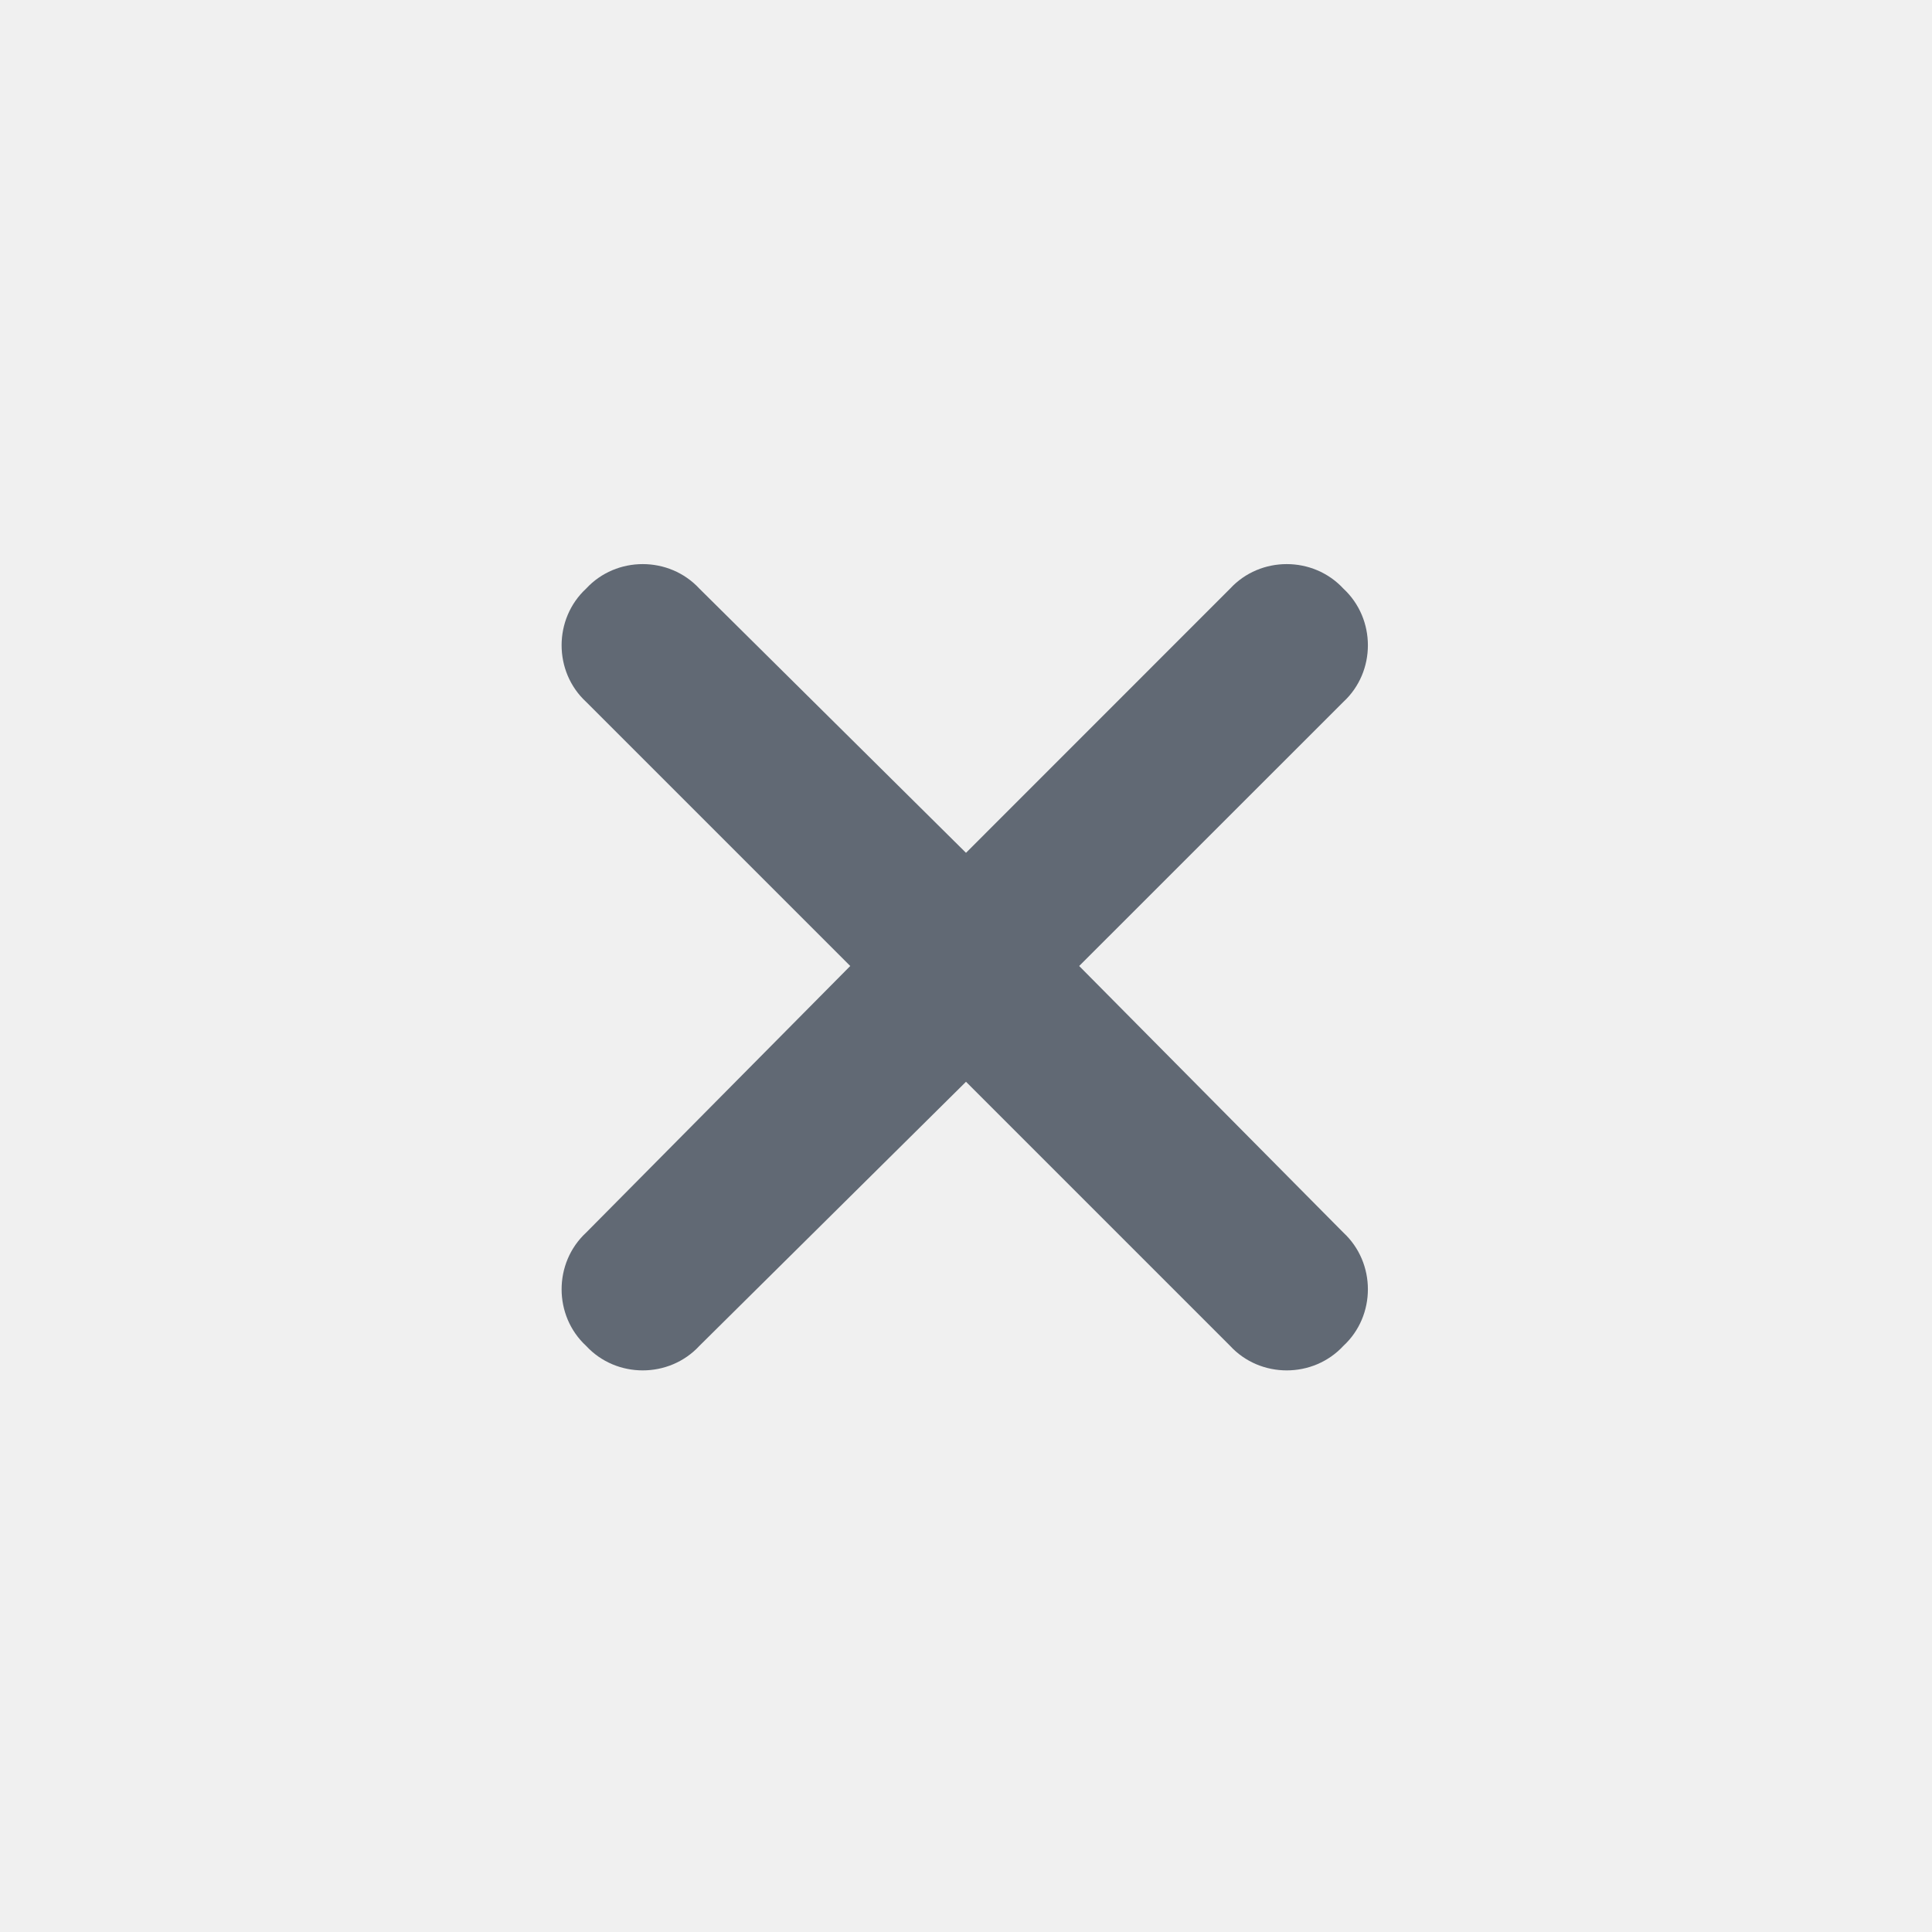
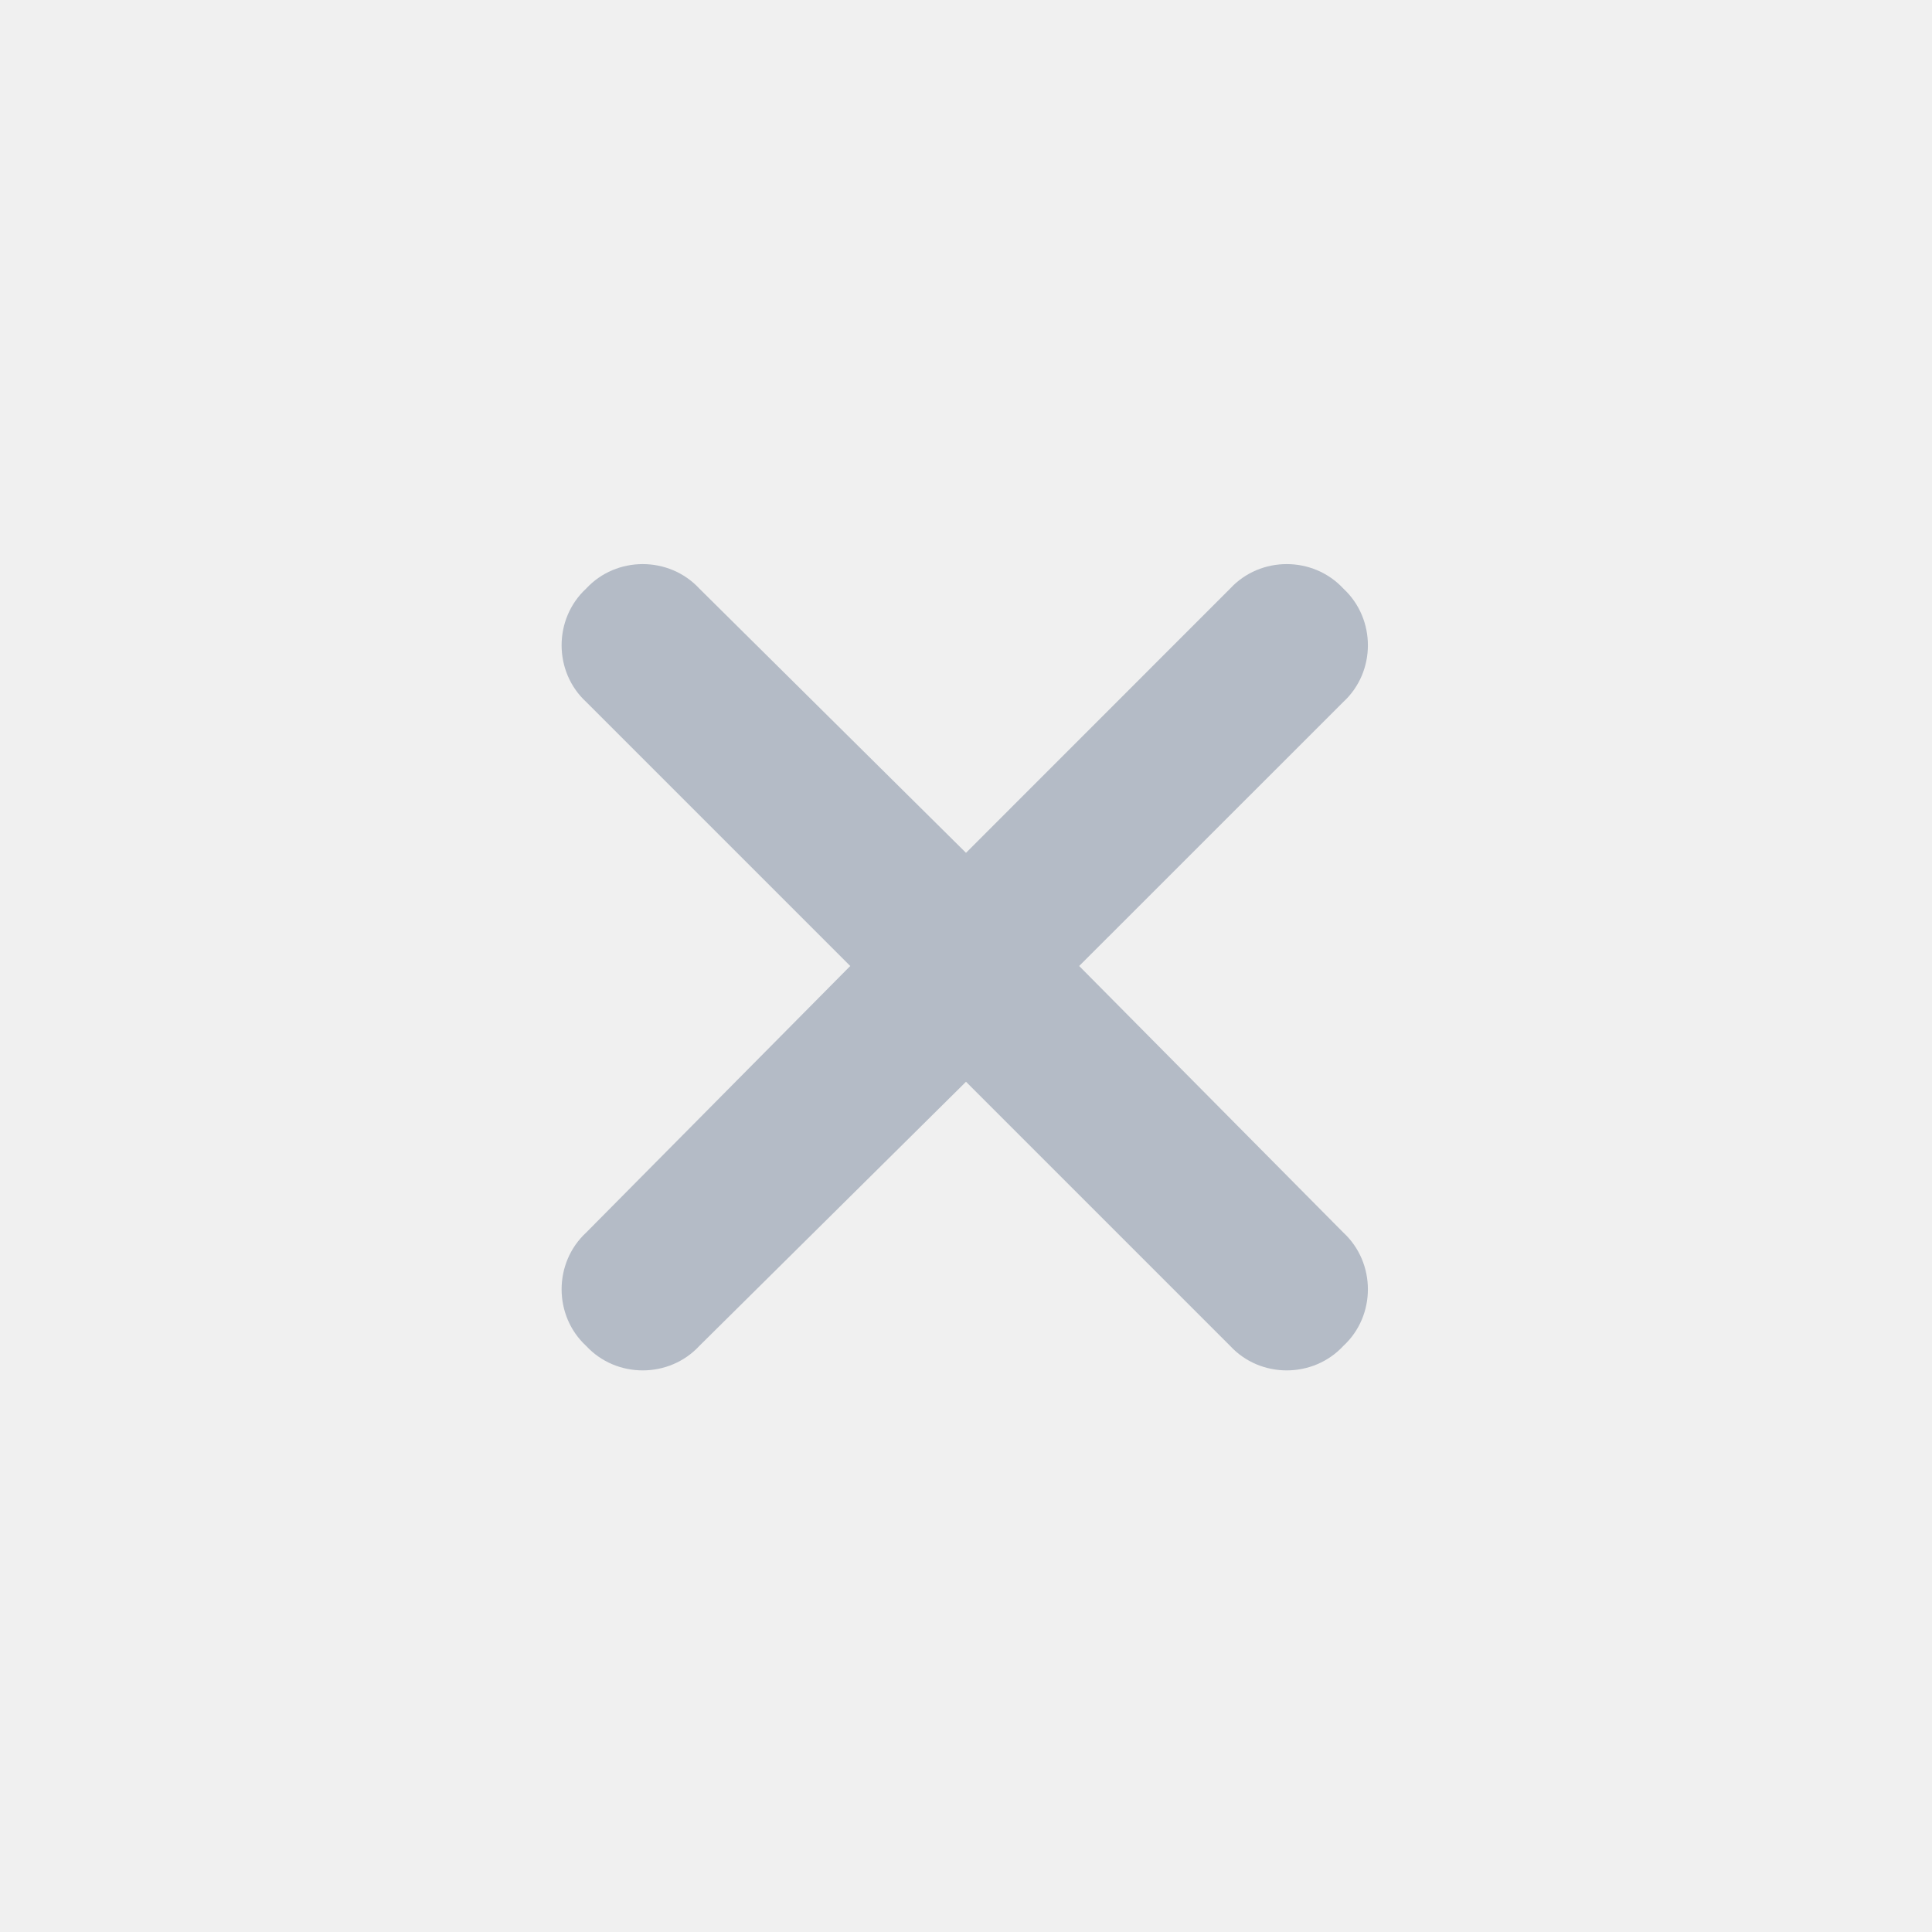
<svg xmlns="http://www.w3.org/2000/svg" width="24" height="24" viewBox="0 0 24 24" fill="none">
-   <g clip-path="url(#clip0_13419_11419)">
-     <path d="M16.688 8.719L13.406 12L16.688 15.312C17.094 15.688 17.094 16.344 16.688 16.719C16.312 17.125 15.656 17.125 15.281 16.719L12 13.438L8.688 16.719C8.312 17.125 7.656 17.125 7.281 16.719C6.875 16.344 6.875 15.688 7.281 15.312L10.562 12L7.281 8.719C6.875 8.344 6.875 7.688 7.281 7.312C7.656 6.906 8.312 6.906 8.688 7.312L12 10.594L15.281 7.312C15.656 6.906 16.312 6.906 16.688 7.312C17.094 7.688 17.094 8.344 16.688 8.719Z" fill="#616974" />
+   <g clip-path="url(#clip0_13907_968)">
+     <path d="M16.688 8.719L13.406 12L16.688 15.312C17.094 15.688 17.094 16.344 16.688 16.719C16.312 17.125 15.656 17.125 15.281 16.719L12 13.438L8.688 16.719C8.312 17.125 7.656 17.125 7.281 16.719C6.875 16.344 6.875 15.688 7.281 15.312L10.562 12L7.281 8.719C6.875 8.344 6.875 7.688 7.281 7.312C7.656 6.906 8.312 6.906 8.688 7.312L12 10.594L15.281 7.312C15.656 6.906 16.312 6.906 16.688 7.312C17.094 7.688 17.094 8.344 16.688 8.719Z" fill="#B4BBC6" />
  </g>
  <defs>
-     <clipPath id="clip0_13419_11419">
+     <clipPath id="clip0_13907_968">
      <rect width="24" height="24" fill="white" />
    </clipPath>
  </defs>
</svg>
